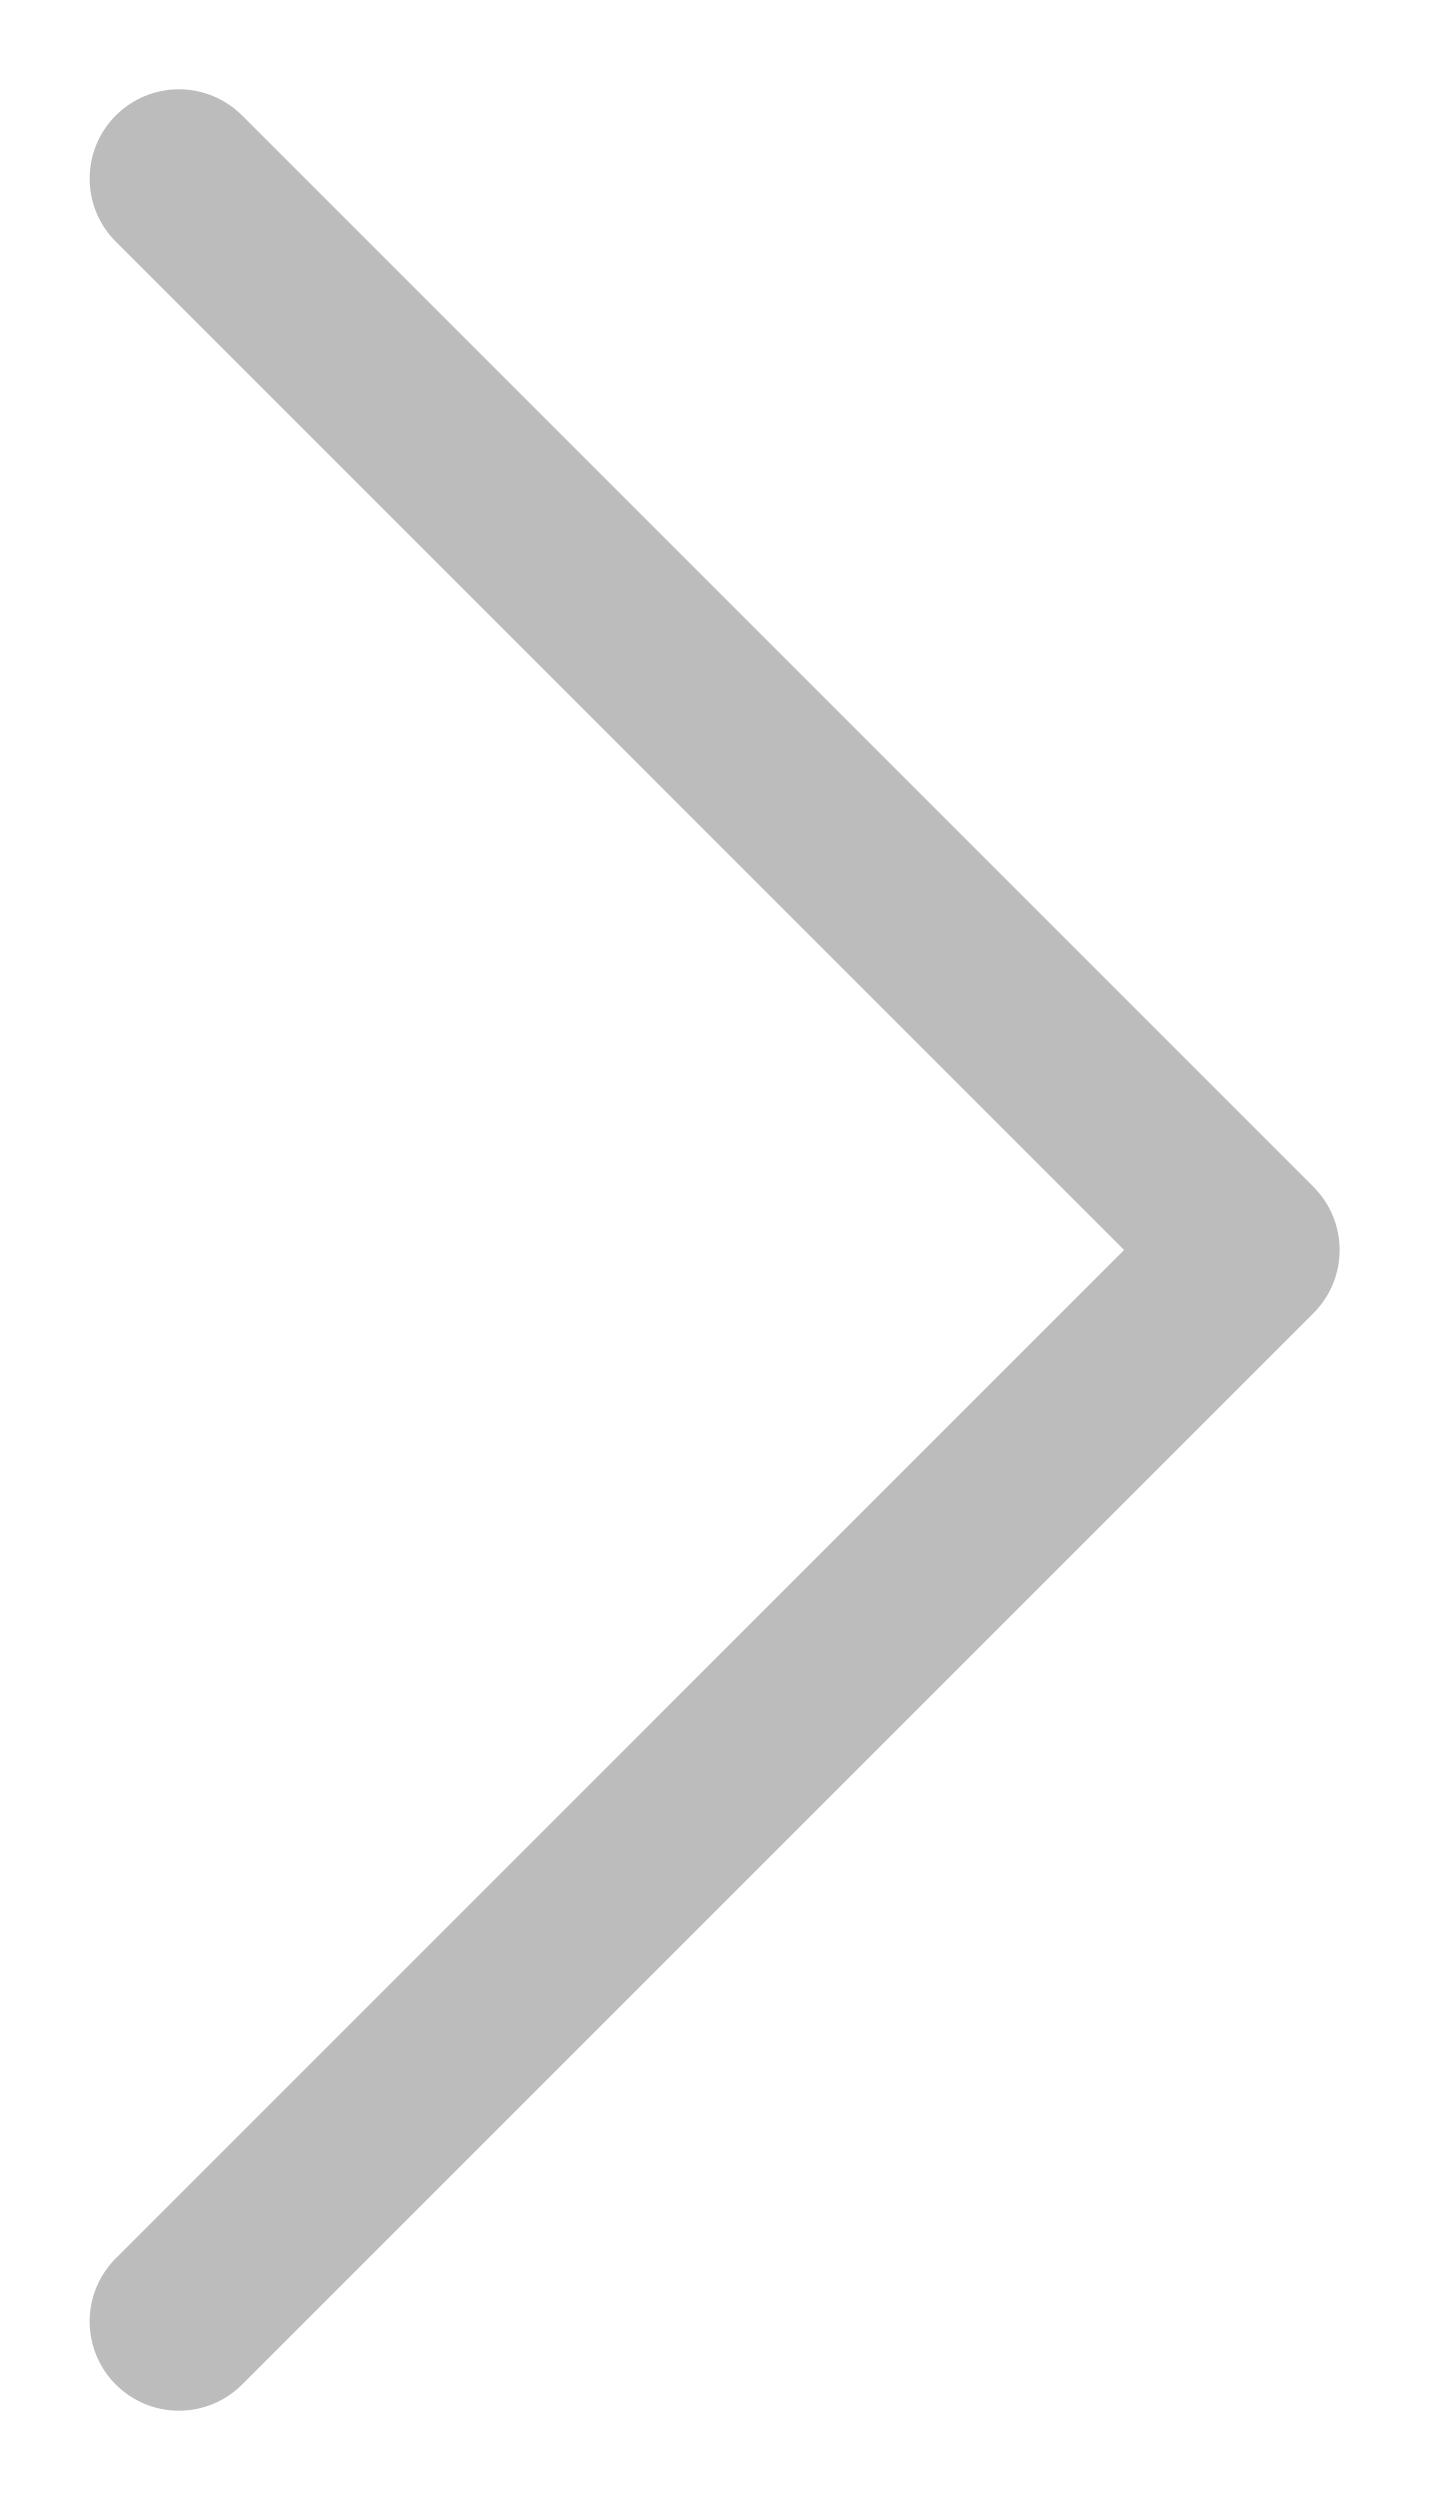
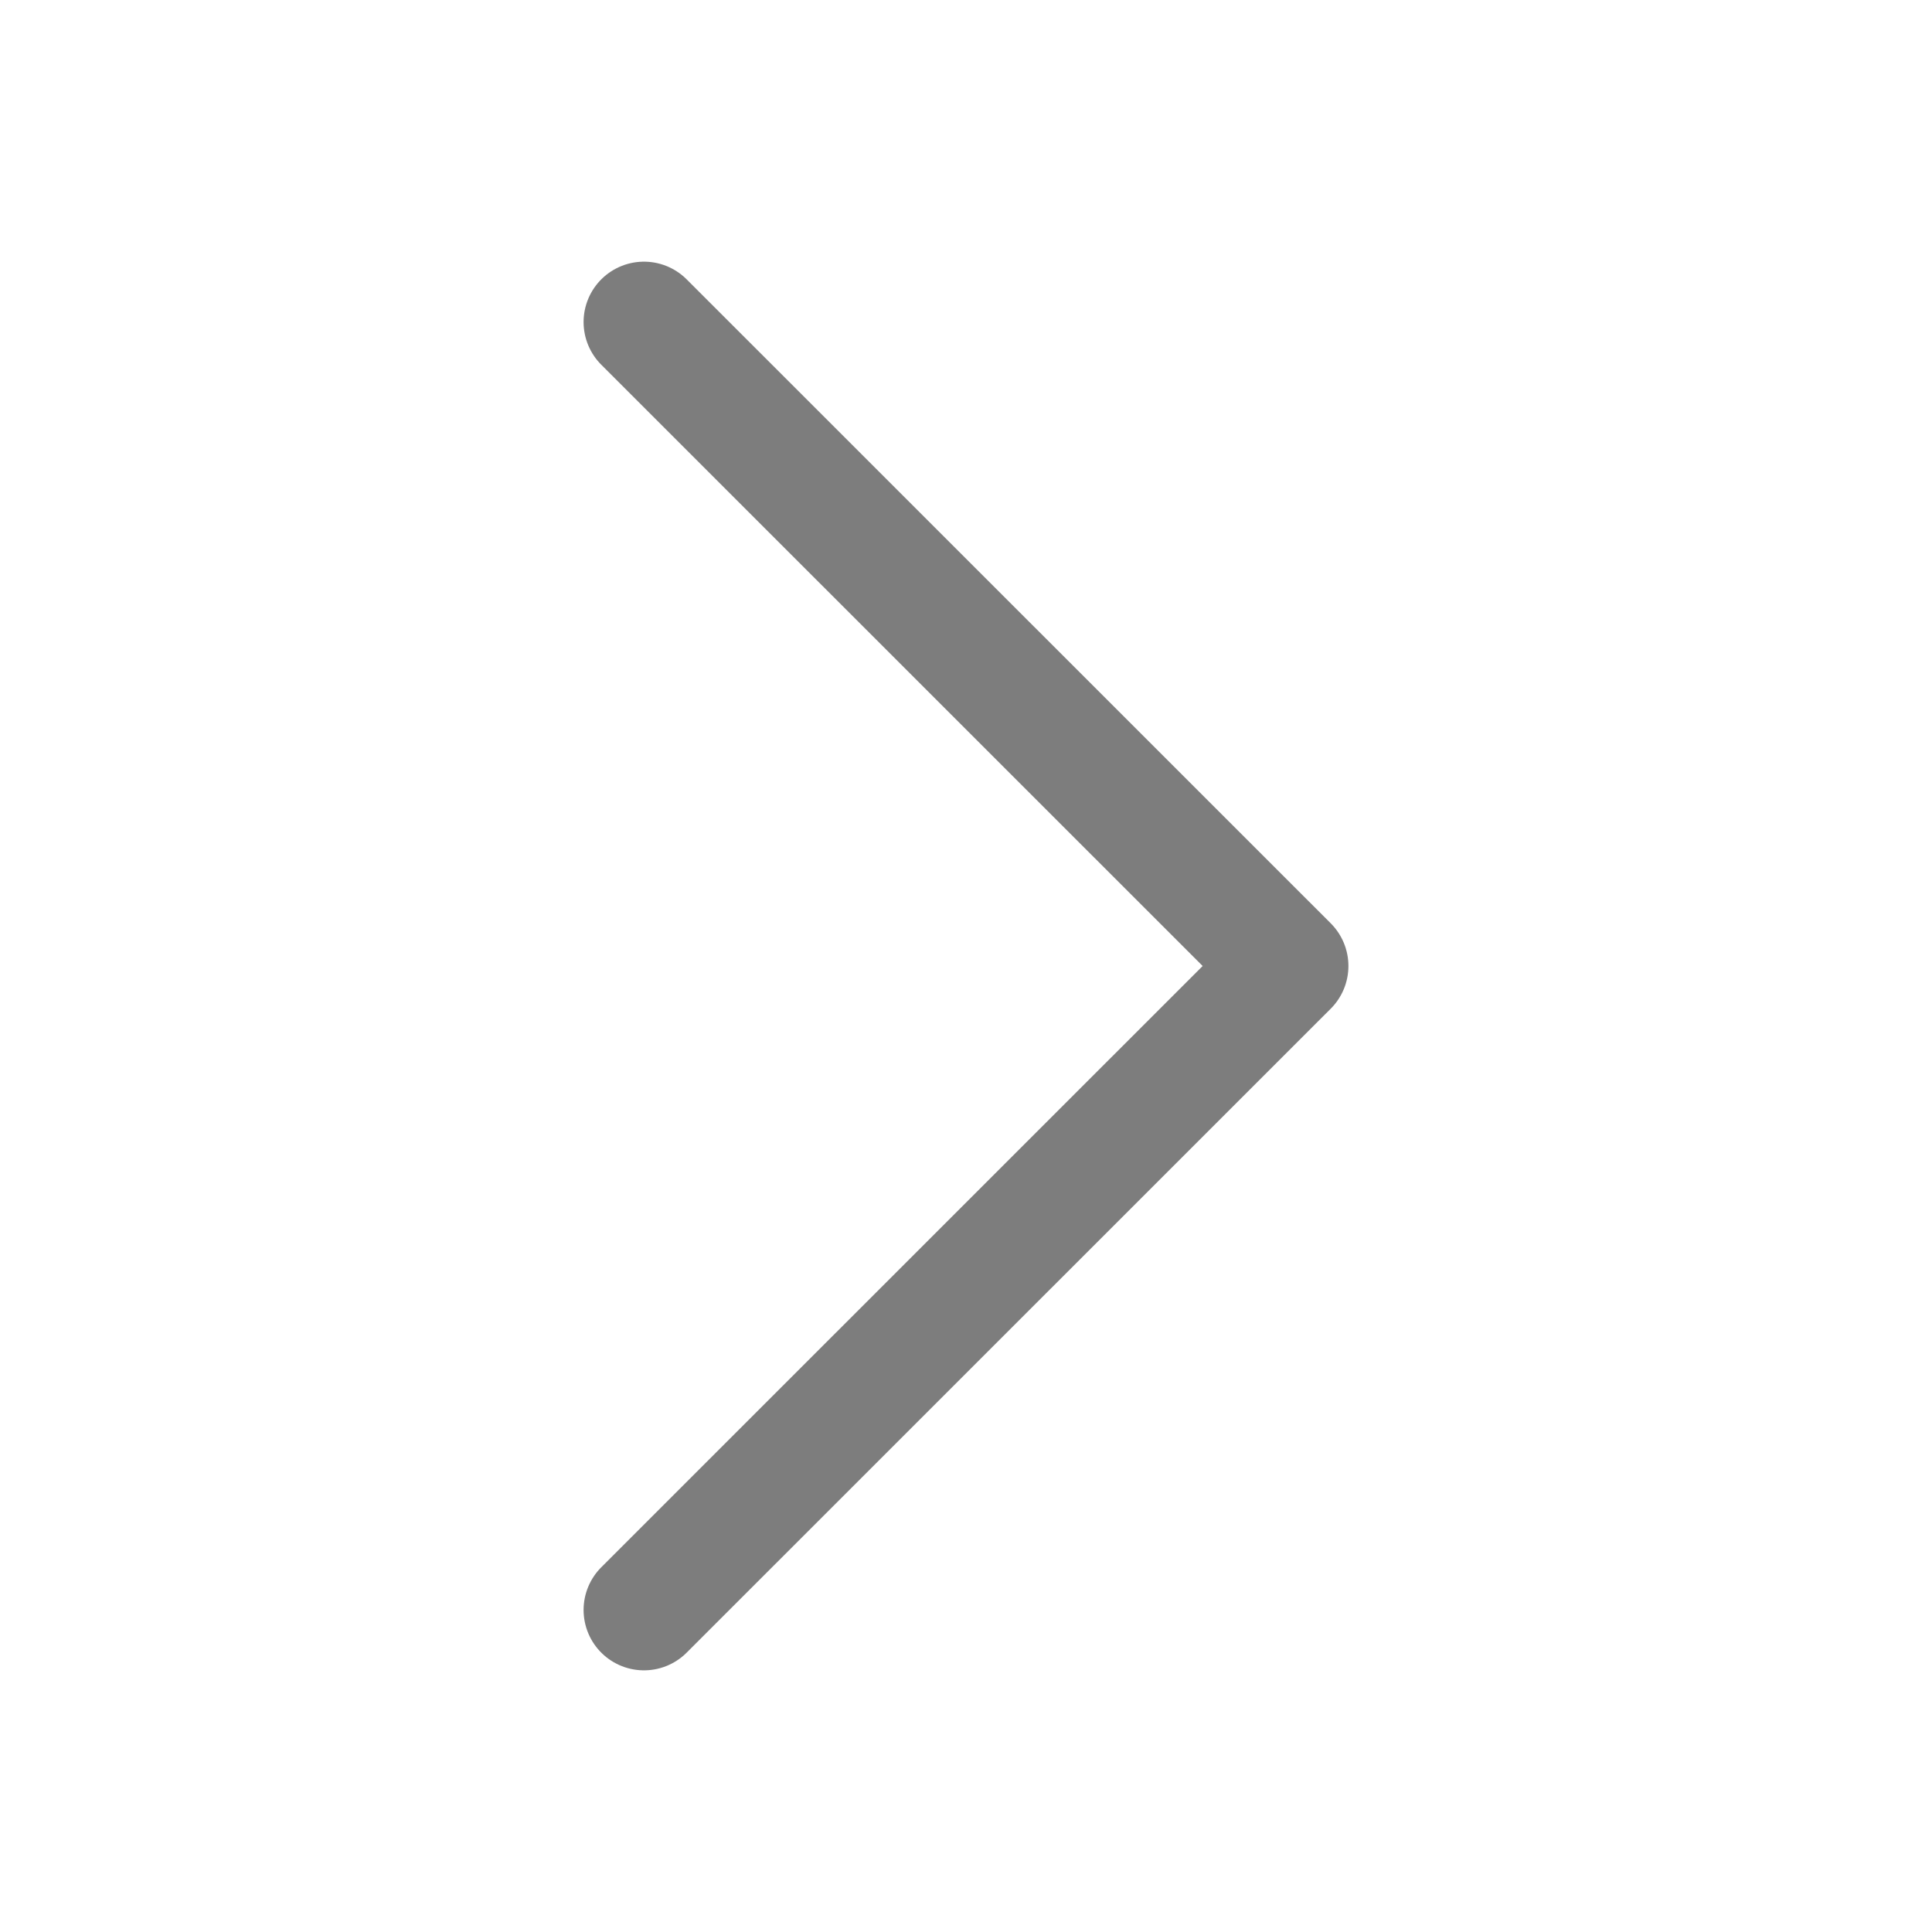
- <svg xmlns="http://www.w3.org/2000/svg" width="8" height="14" viewBox="0 0 8 14" fill="none">
-   <path d="M1.002 13L7.002 7L1.002 1" stroke="#BCBCBC" stroke-linecap="round" stroke-linejoin="round" />
+ <svg xmlns="http://www.w3.org/2000/svg" width="16" height="16" viewBox="0 0 16 16" fill="none">
+   <path d="M5.333 13.333L10.667 8L5.333 2.667" stroke="#7D7D7D" stroke-linecap="round" stroke-linejoin="round" />
</svg>
